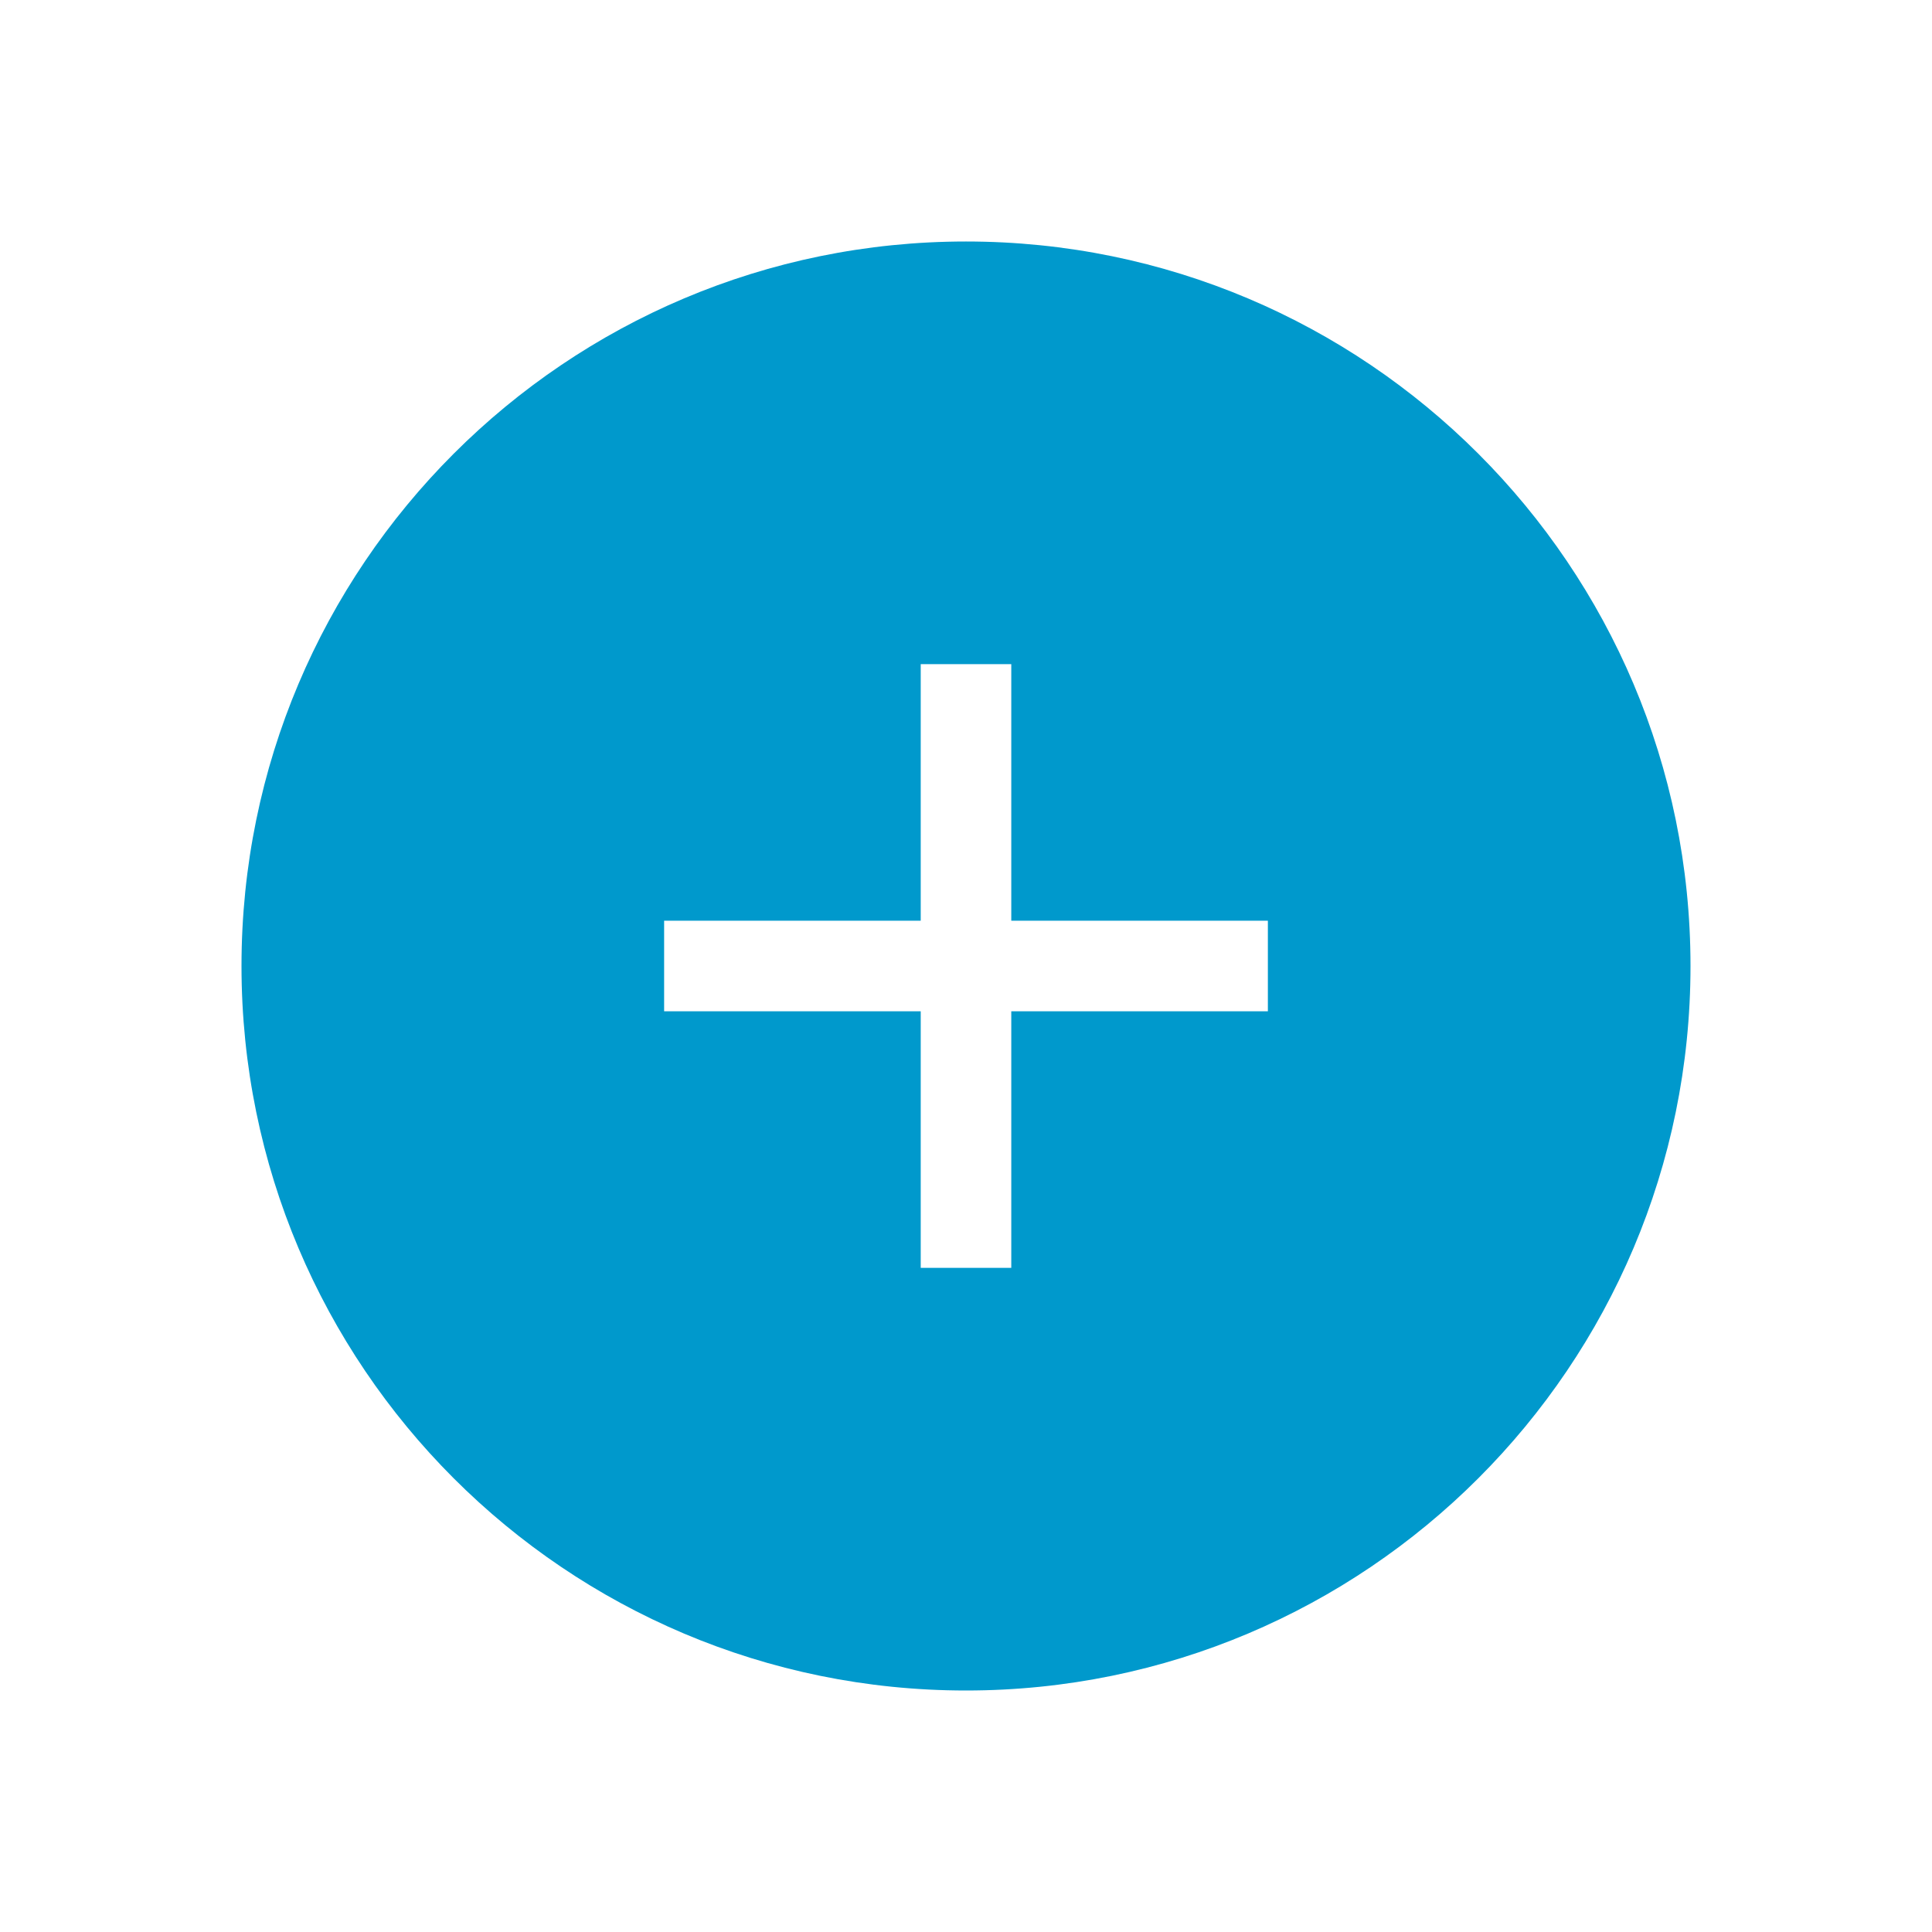
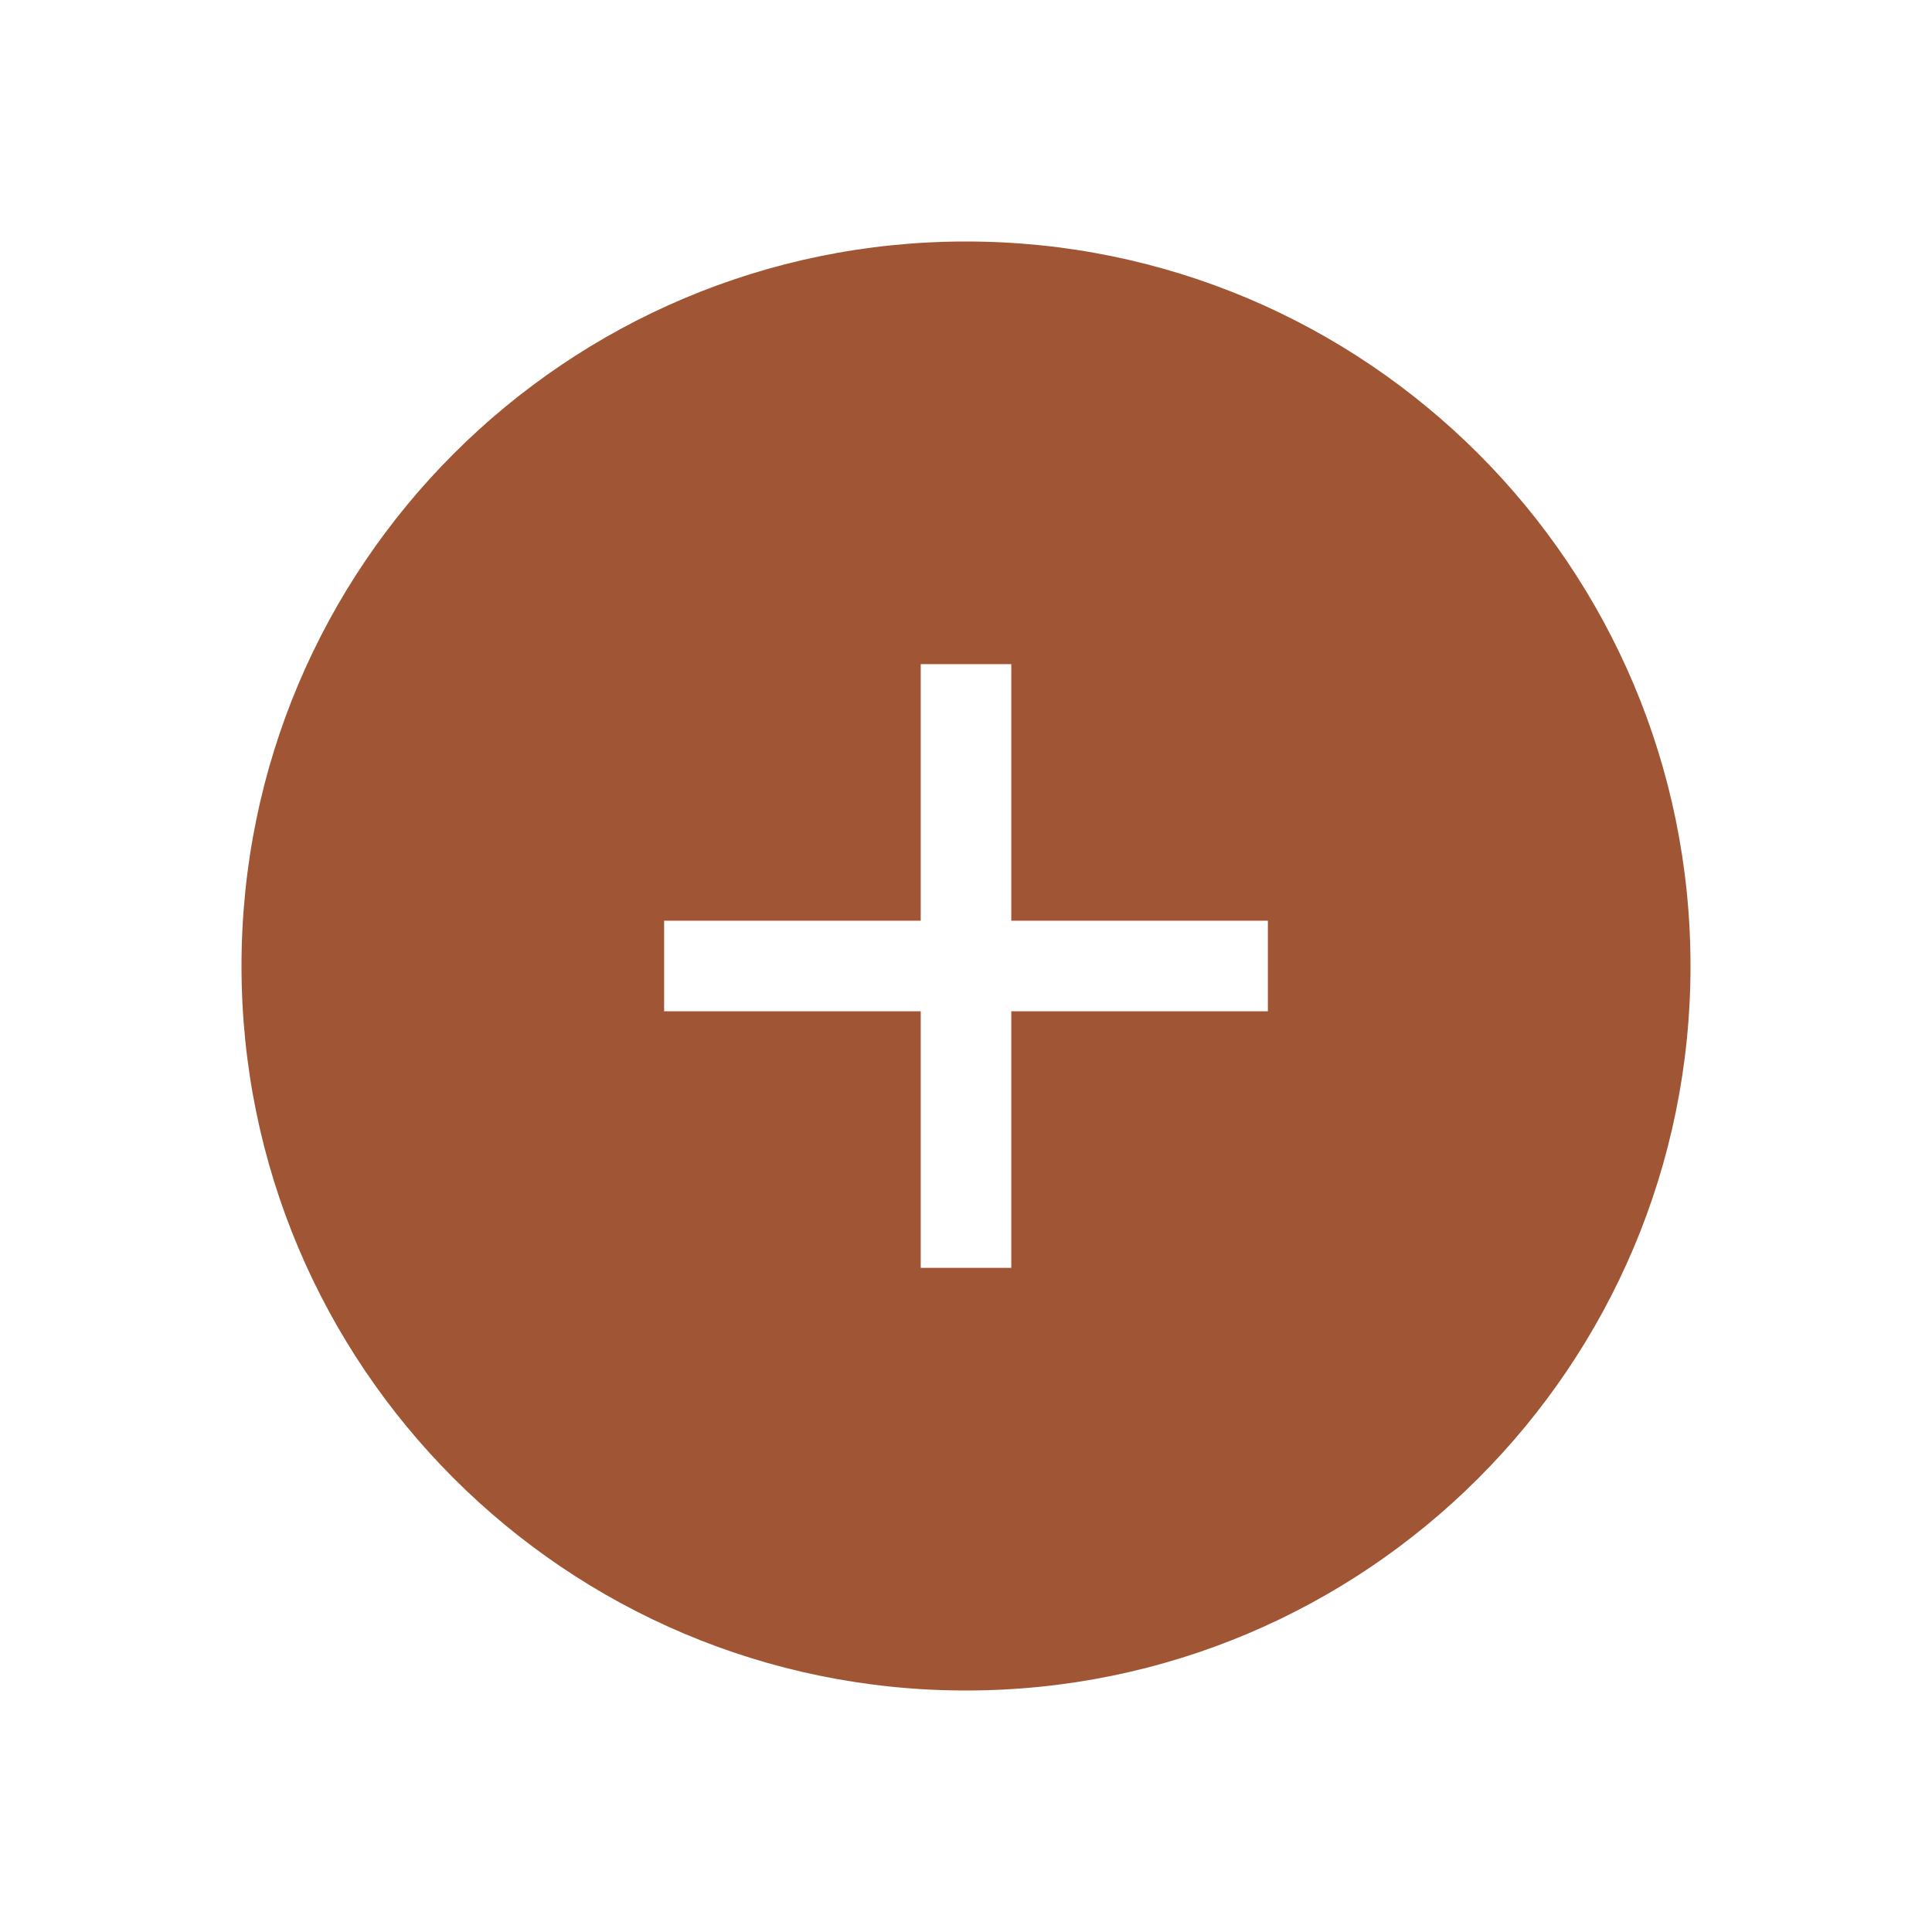
<svg xmlns="http://www.w3.org/2000/svg" t="1685170554757" class="icon" viewBox="0 0 1024 1024" version="1.1" p-id="3223" width="200" height="200">
-   <path d="M512 127.999c-212.078 0-384 171.923-384 384.001s171.922 384 384 384 384-171.923 384-384S724.078 127.999 512 127.999zM672 536 536 536l0 136-48 0L488 536 352 536l0-48 136 0L488 352l48 0 0 136 136 0L672 536z" p-id="3224" fill="#0099CC" />
+   <path d="M512 127.999c-212.078 0-384 171.923-384 384.001s171.922 384 384 384 384-171.923 384-384S724.078 127.999 512 127.999zM672 536 536 536l0 136-48 0L488 536 352 536l0-48 136 0L488 352l48 0 0 136 136 0L672 536z" p-id="3224" fill="#A05635" />
</svg>
